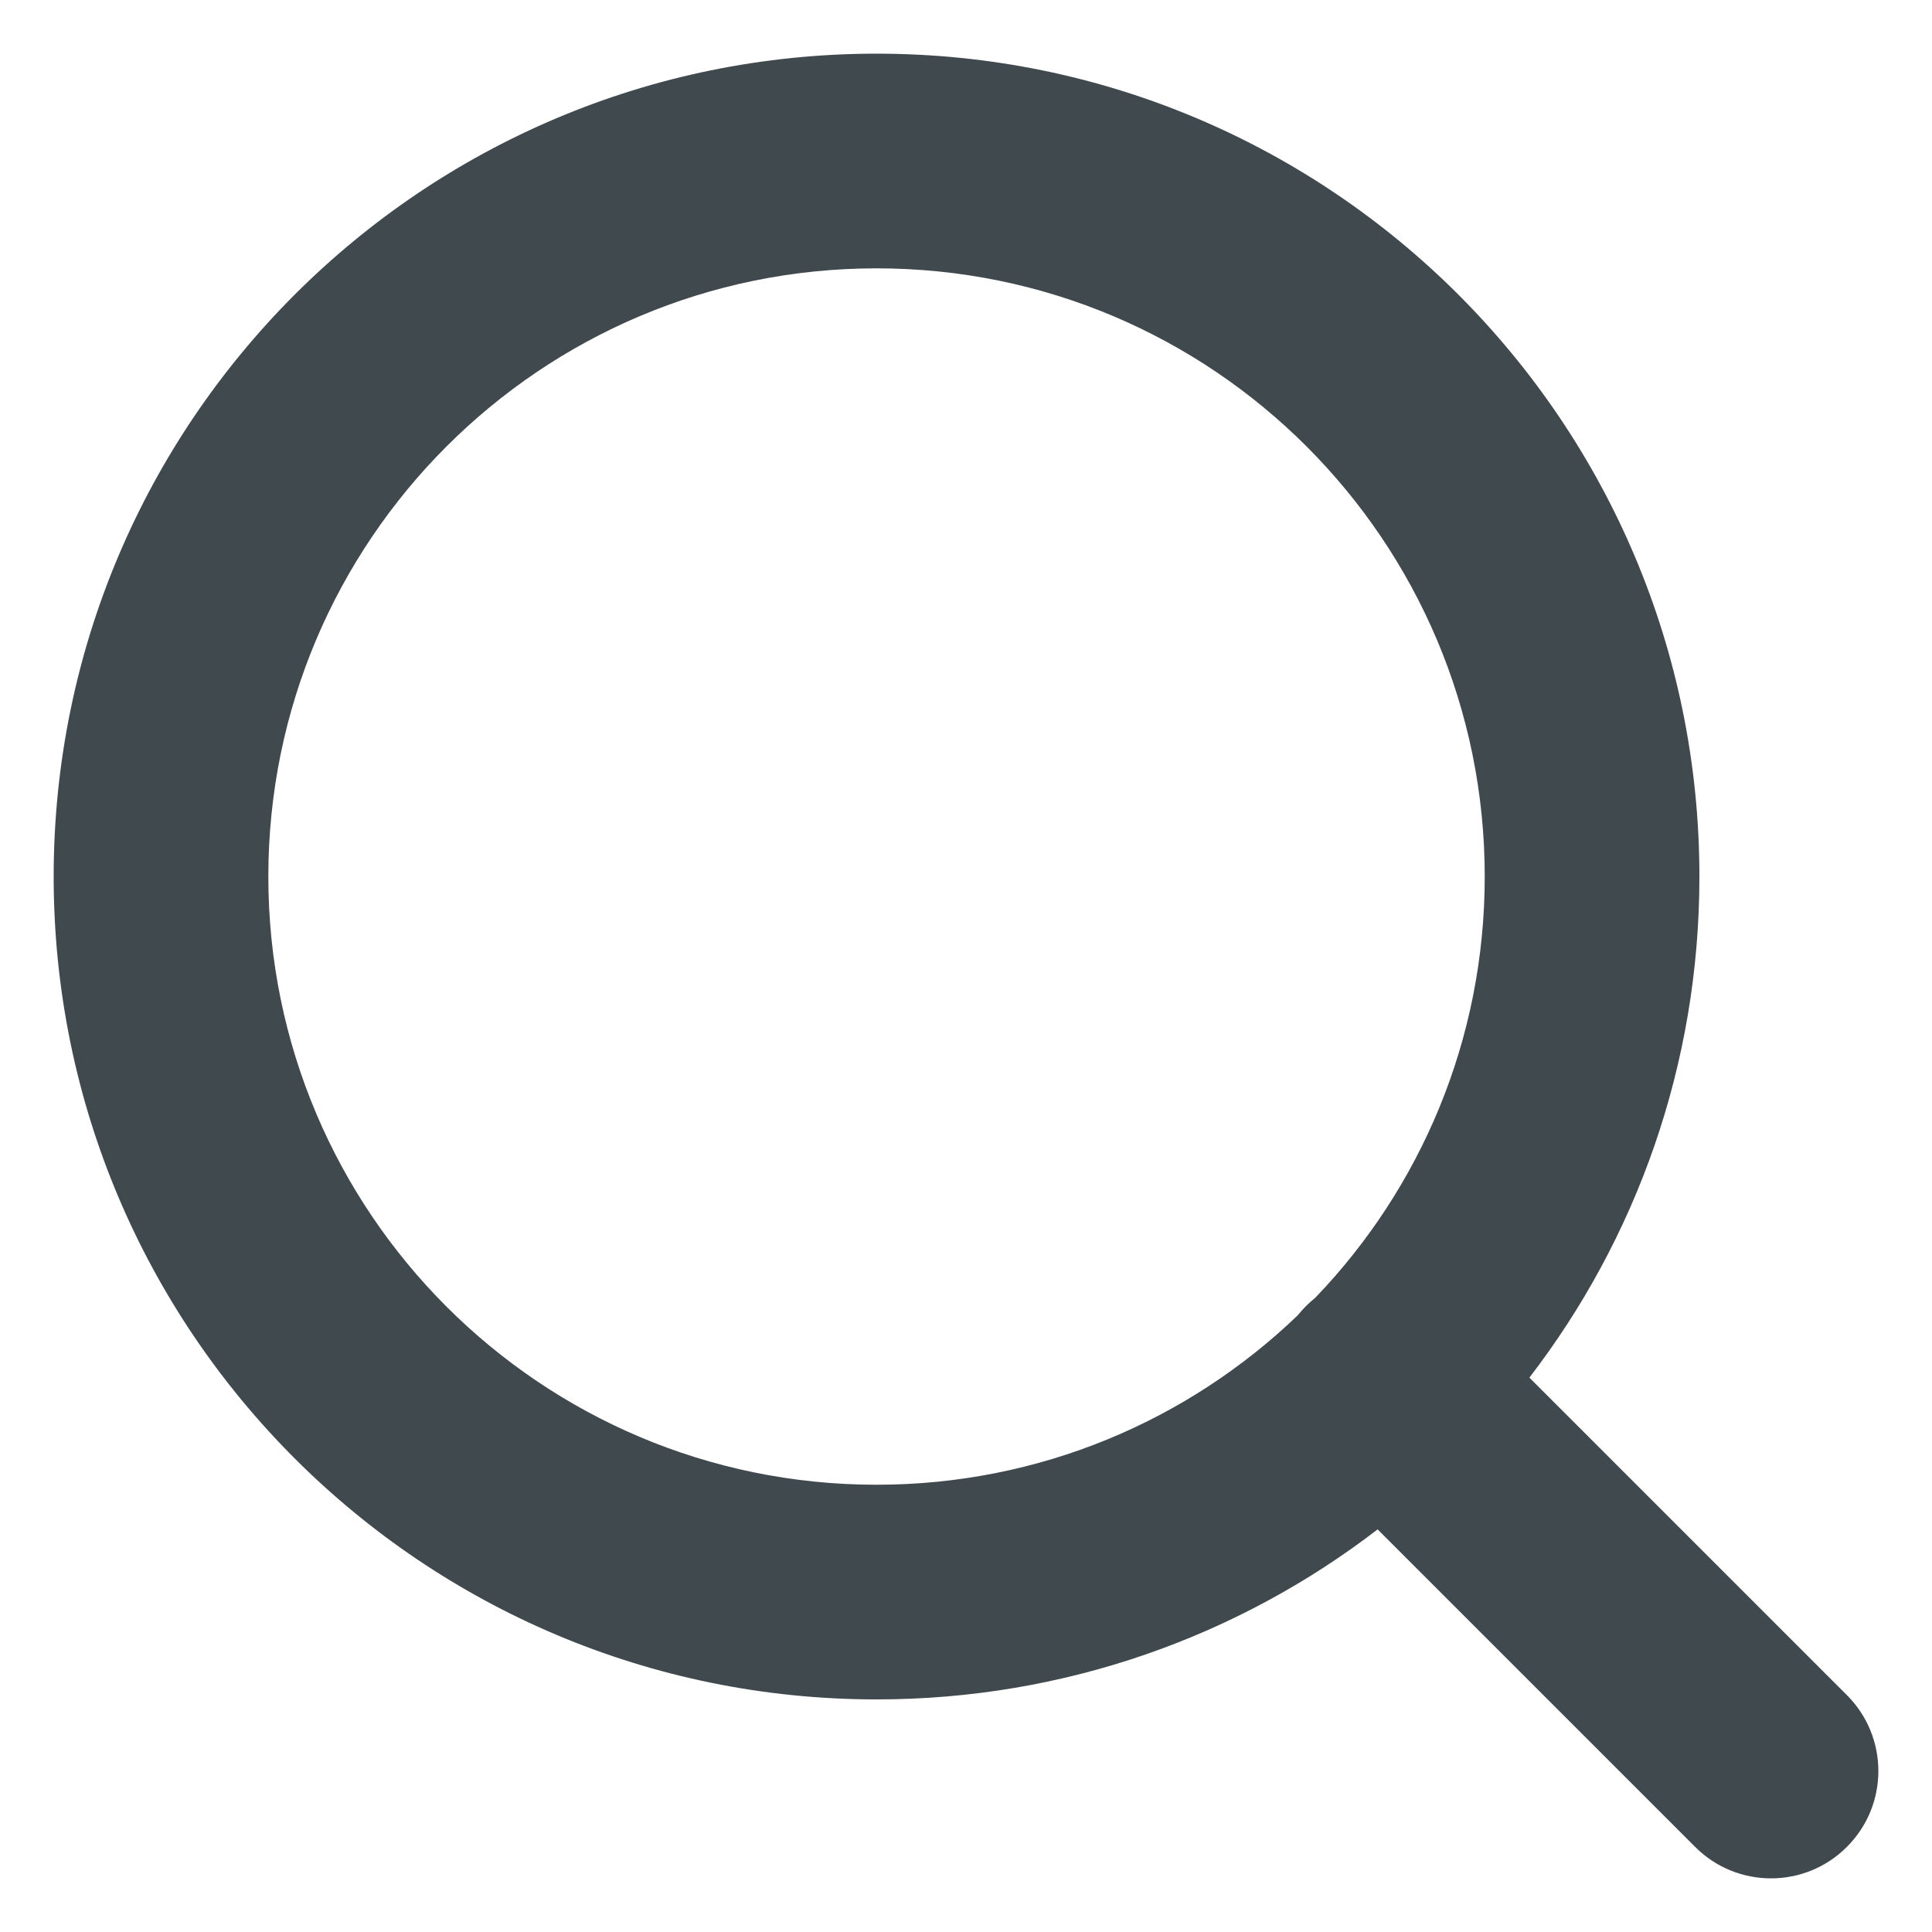
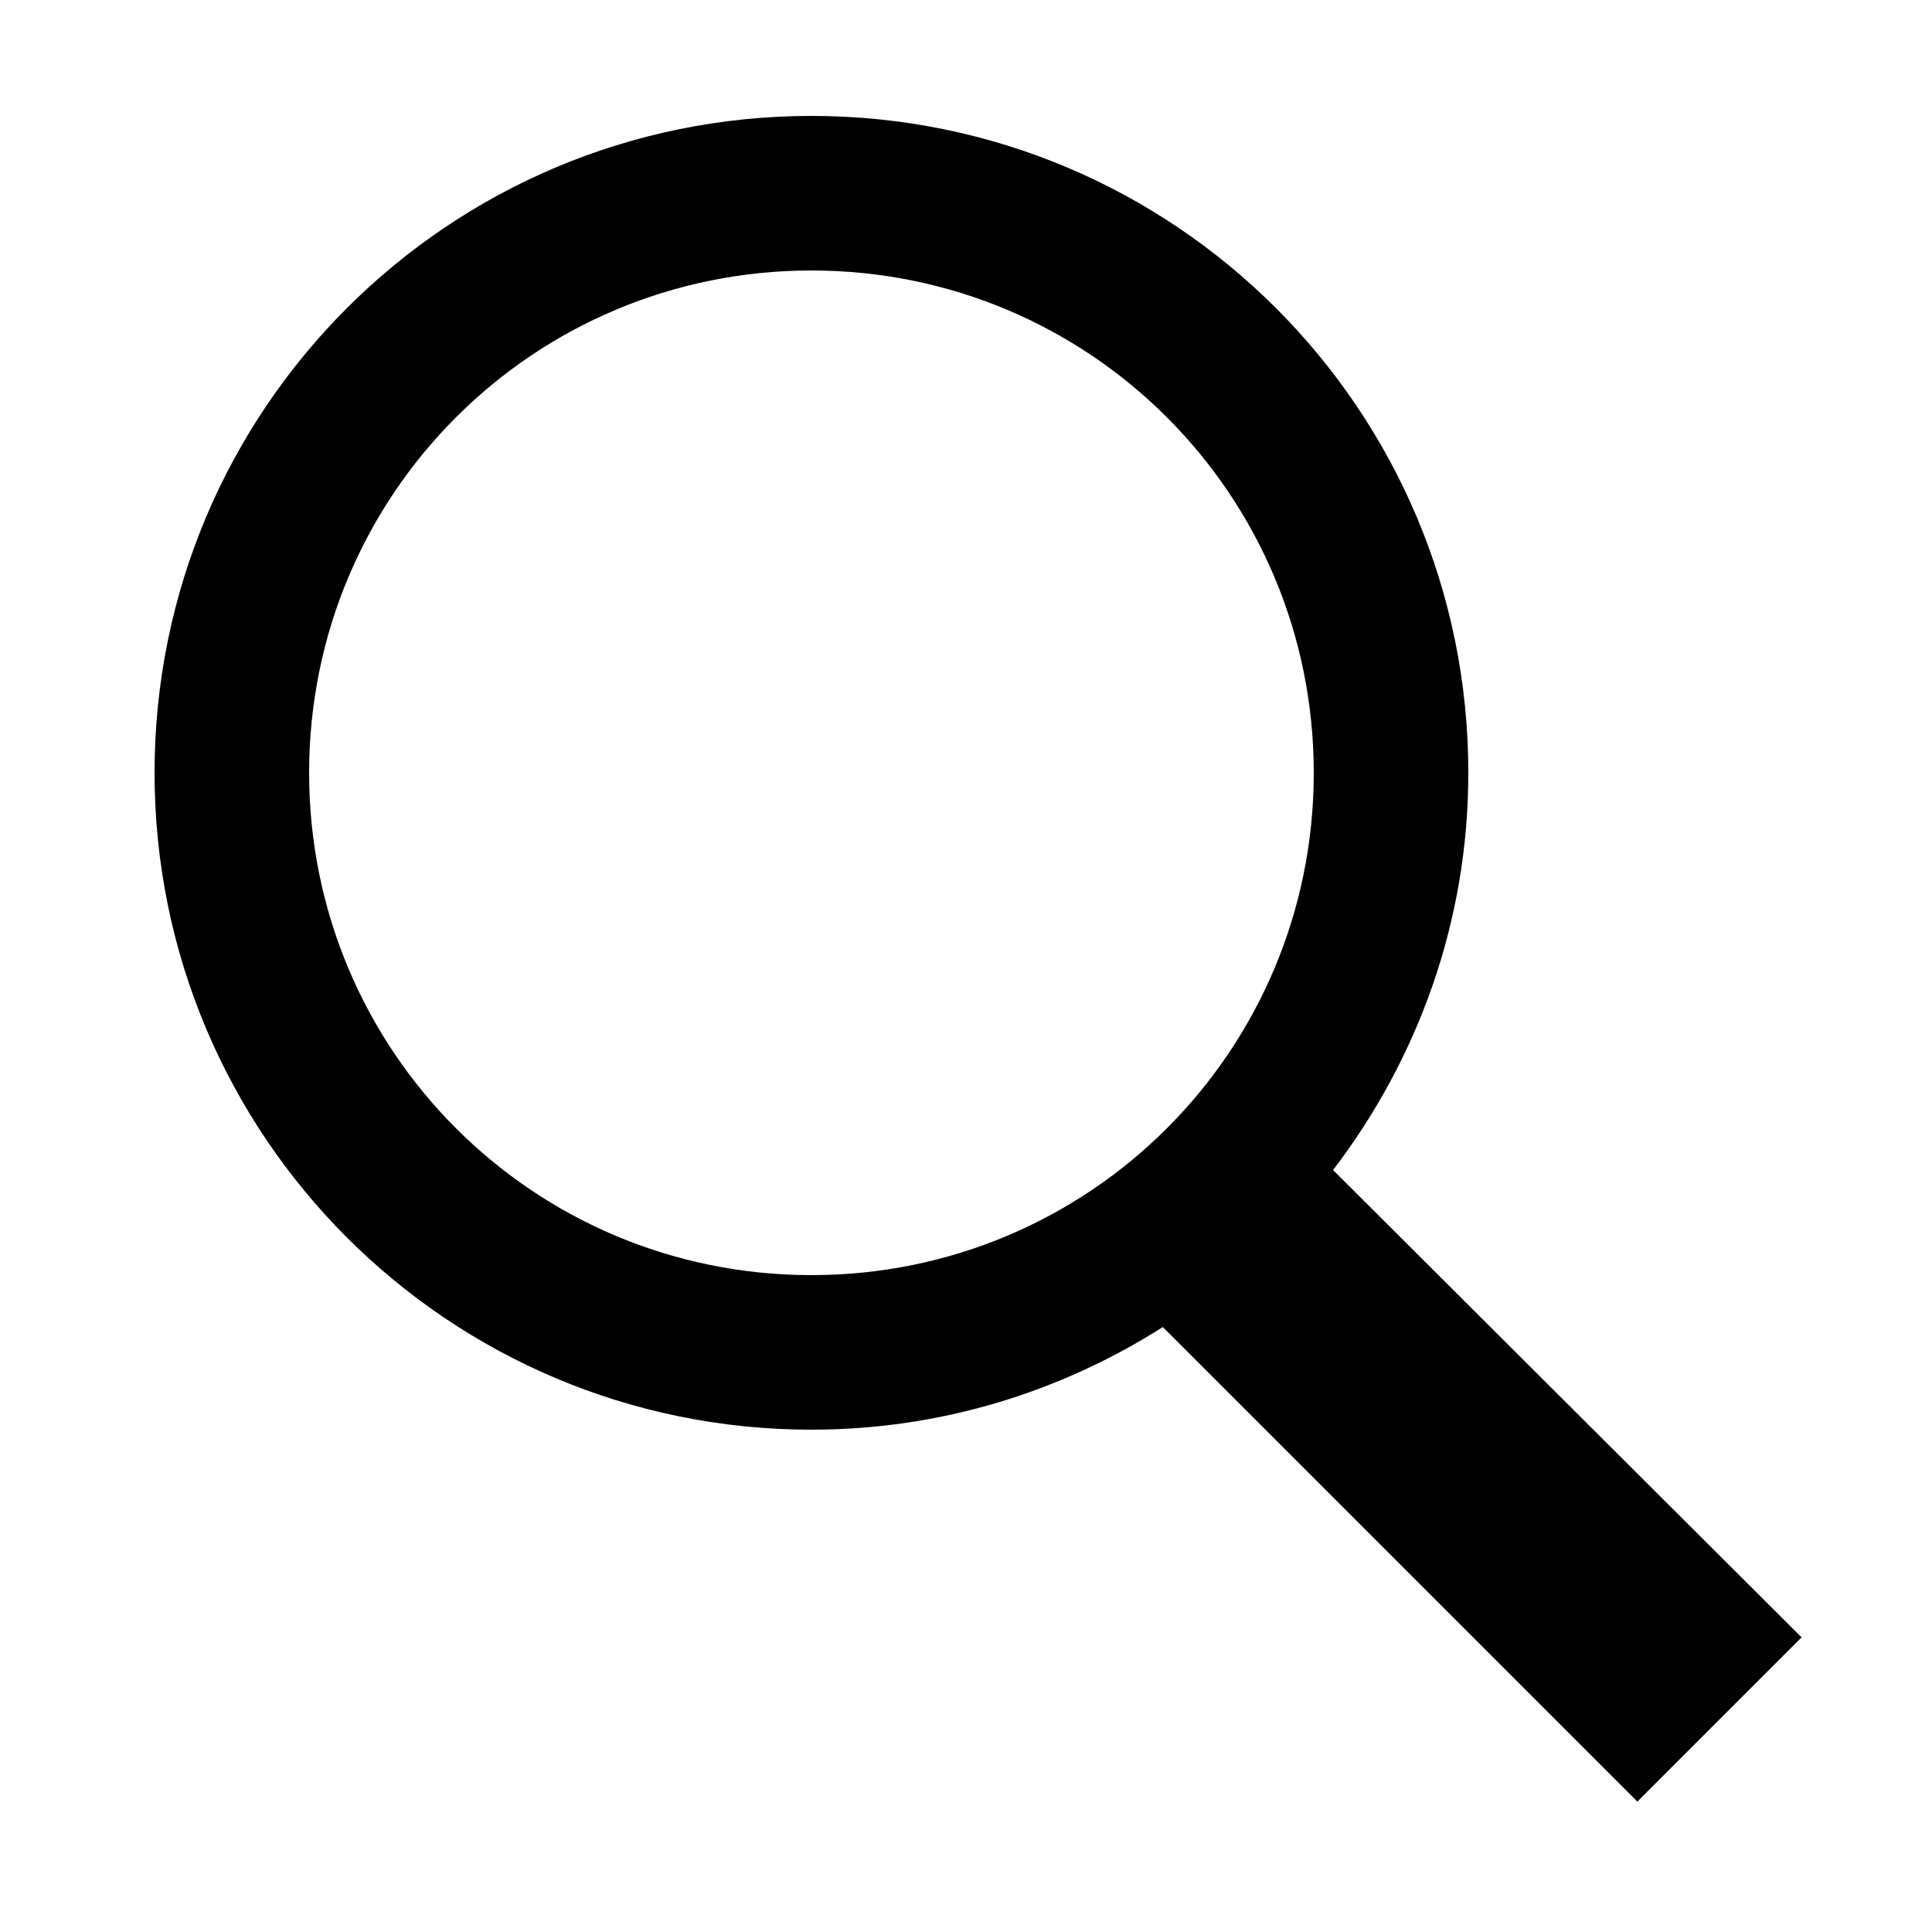
- <svg xmlns="http://www.w3.org/2000/svg" width="18" height="18" viewBox="0 0 18 18" fill="none">
-   <path fill-rule="evenodd" clip-rule="evenodd" d="M2.5 8.167C2.5 5.037 5.037 2.5 8.167 2.5C11.296 2.5 13.833 5.037 13.833 8.167C13.833 9.689 13.233 11.071 12.256 12.089C12.226 12.114 12.196 12.14 12.168 12.168C12.14 12.196 12.114 12.226 12.089 12.256C11.071 13.233 9.689 13.833 8.167 13.833C5.037 13.833 2.5 11.296 2.5 8.167ZM12.835 14.249C11.542 15.243 9.923 15.833 8.167 15.833C3.932 15.833 0.5 12.401 0.5 8.167C0.5 3.932 3.932 0.5 8.167 0.5C12.401 0.5 15.833 3.932 15.833 8.167C15.833 9.923 15.243 11.542 14.249 12.835L17.207 15.793C17.598 16.183 17.598 16.817 17.207 17.207C16.817 17.598 16.183 17.598 15.793 17.207L12.835 14.249Z" fill="#40494D" />
+ <svg xmlns="http://www.w3.org/2000/svg" fill="#000000" viewBox="0 0 50 50" width="50px" height="50px">
+   <path d="M 21 3 C 11.602 3 4 10.602 4 20 C 4 29.398 11.602 37 21 37 C 24.355 37 27.461 36.016 30.094 34.344 L 42.375 46.625 L 46.625 42.375 L 34.5 30.281 C 36.68 27.422 38 23.879 38 20 C 38 10.602 30.398 3 21 3 Z M 21 7 C 28.199 7 34 12.801 34 20 C 34 27.199 28.199 33 21 33 C 13.801 33 8 27.199 8 20 C 8 12.801 13.801 7 21 7 Z" />
</svg>
